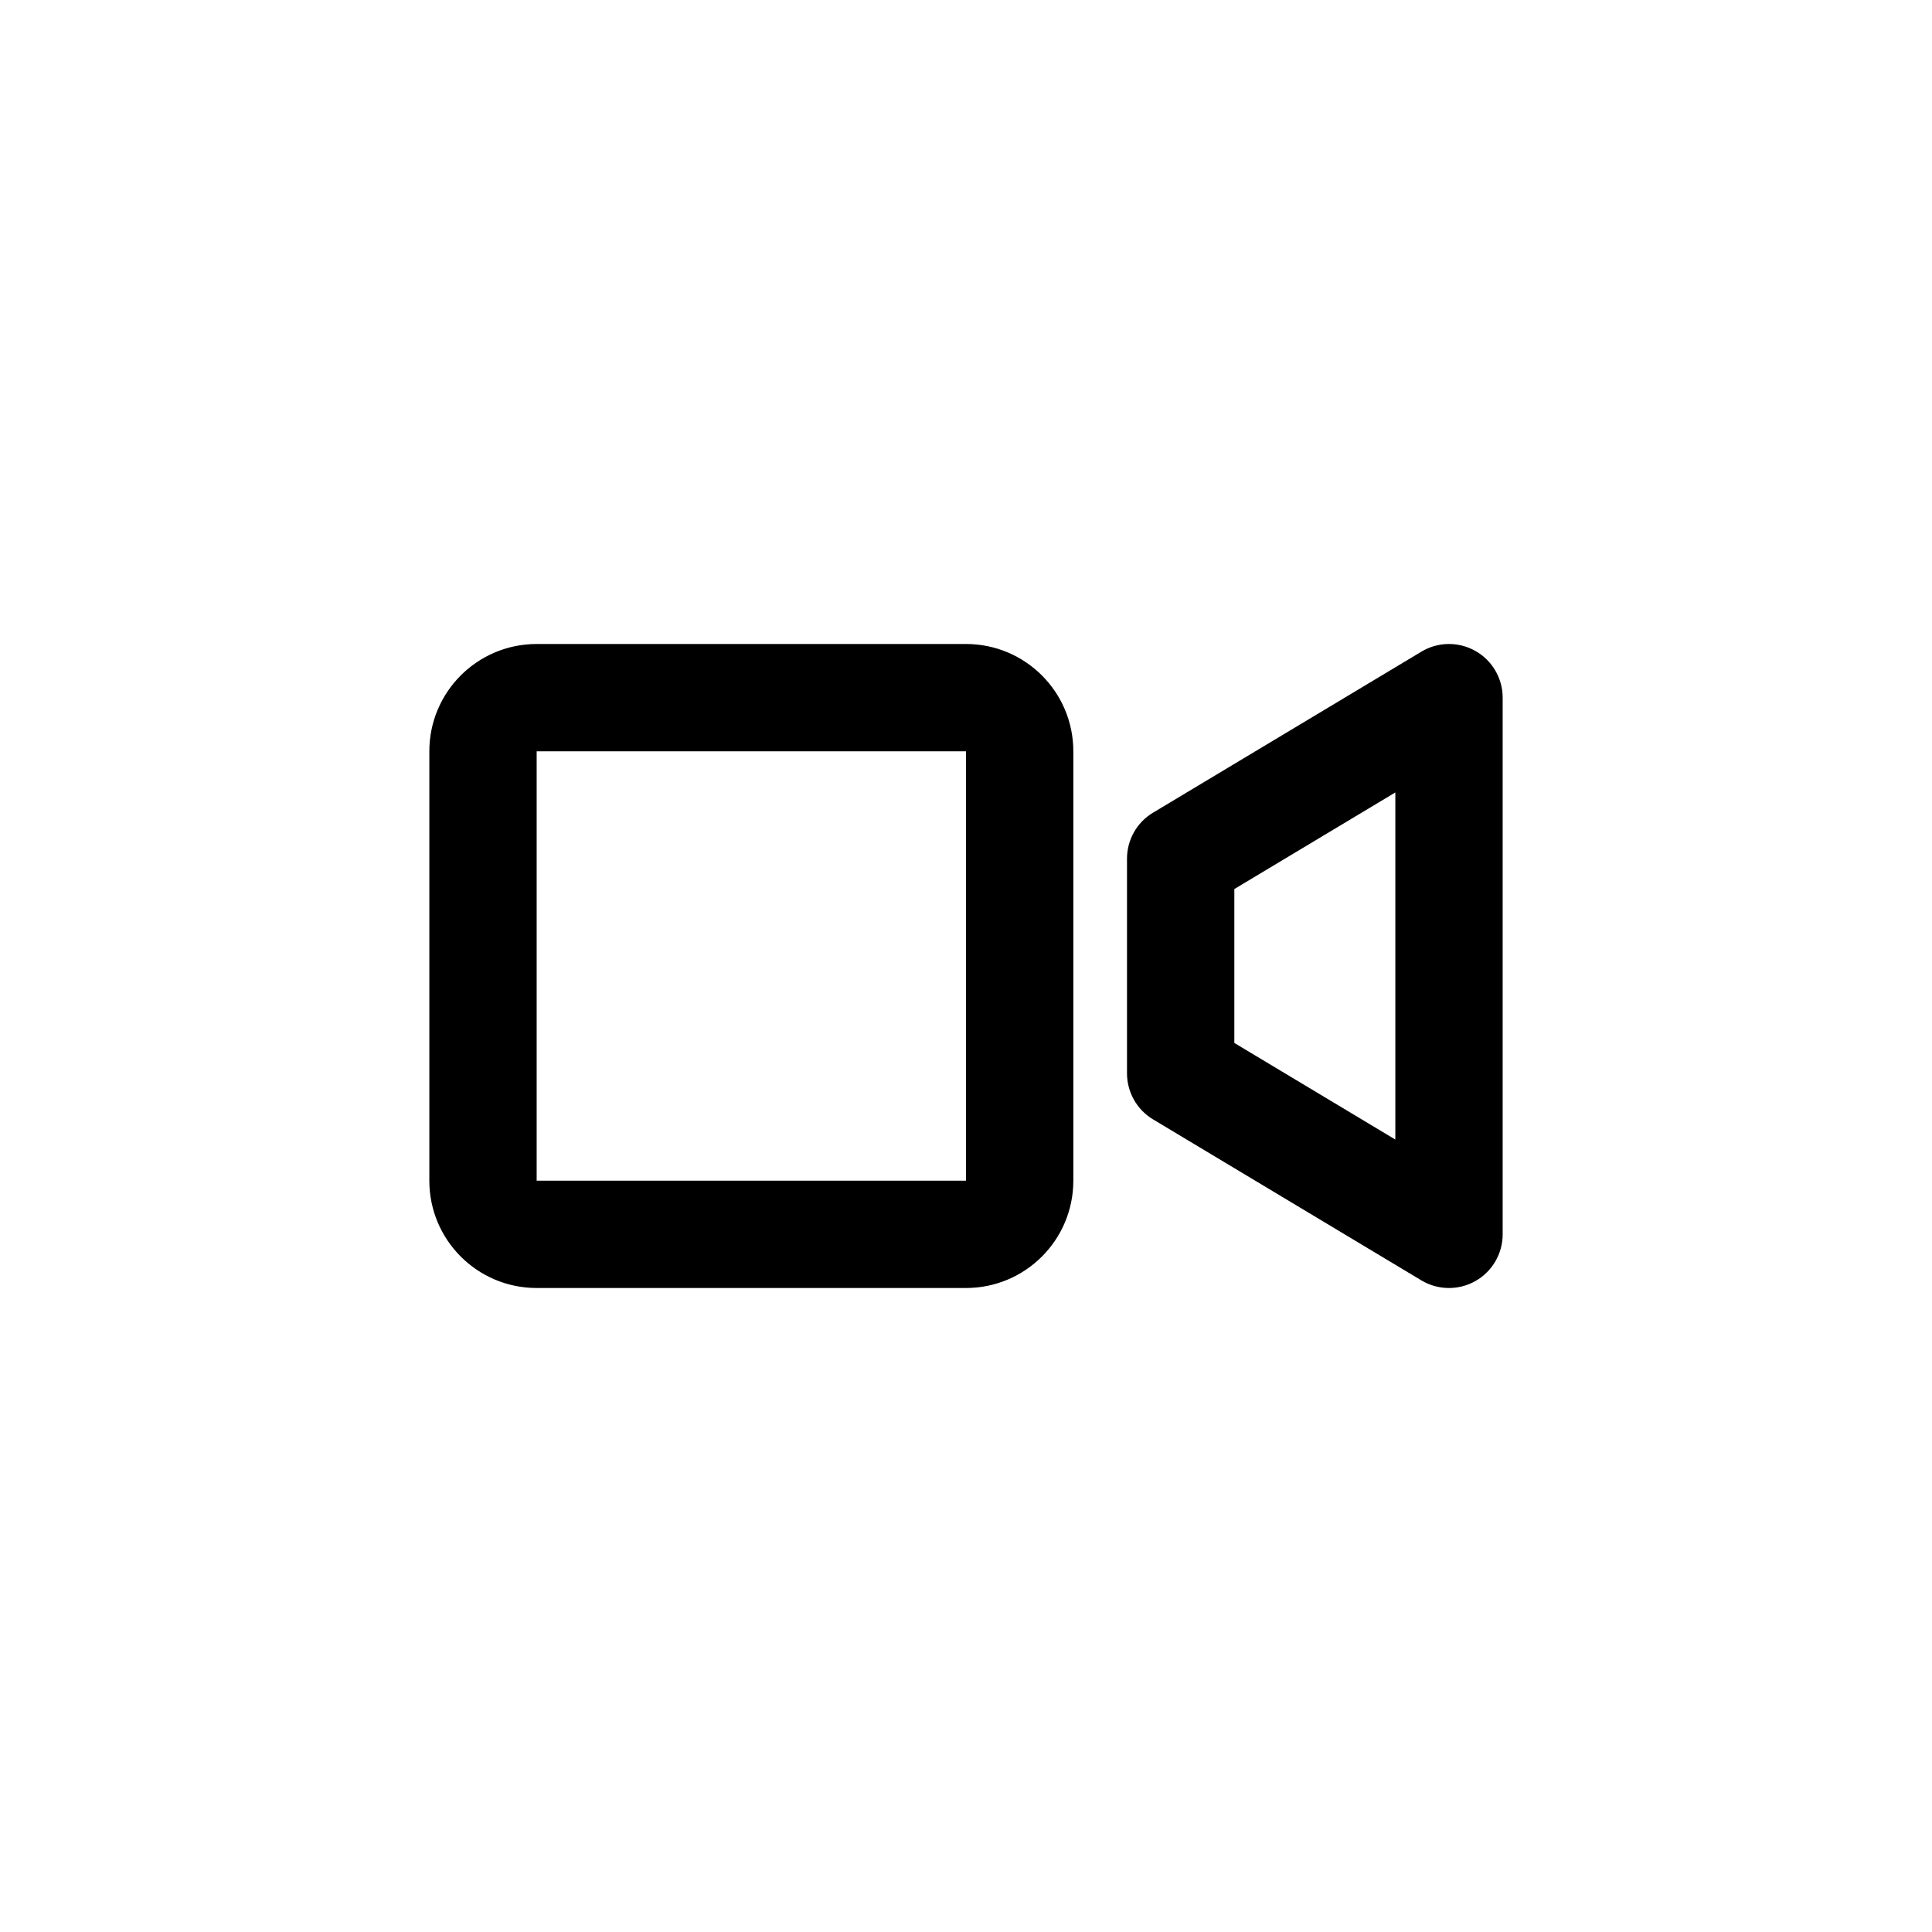
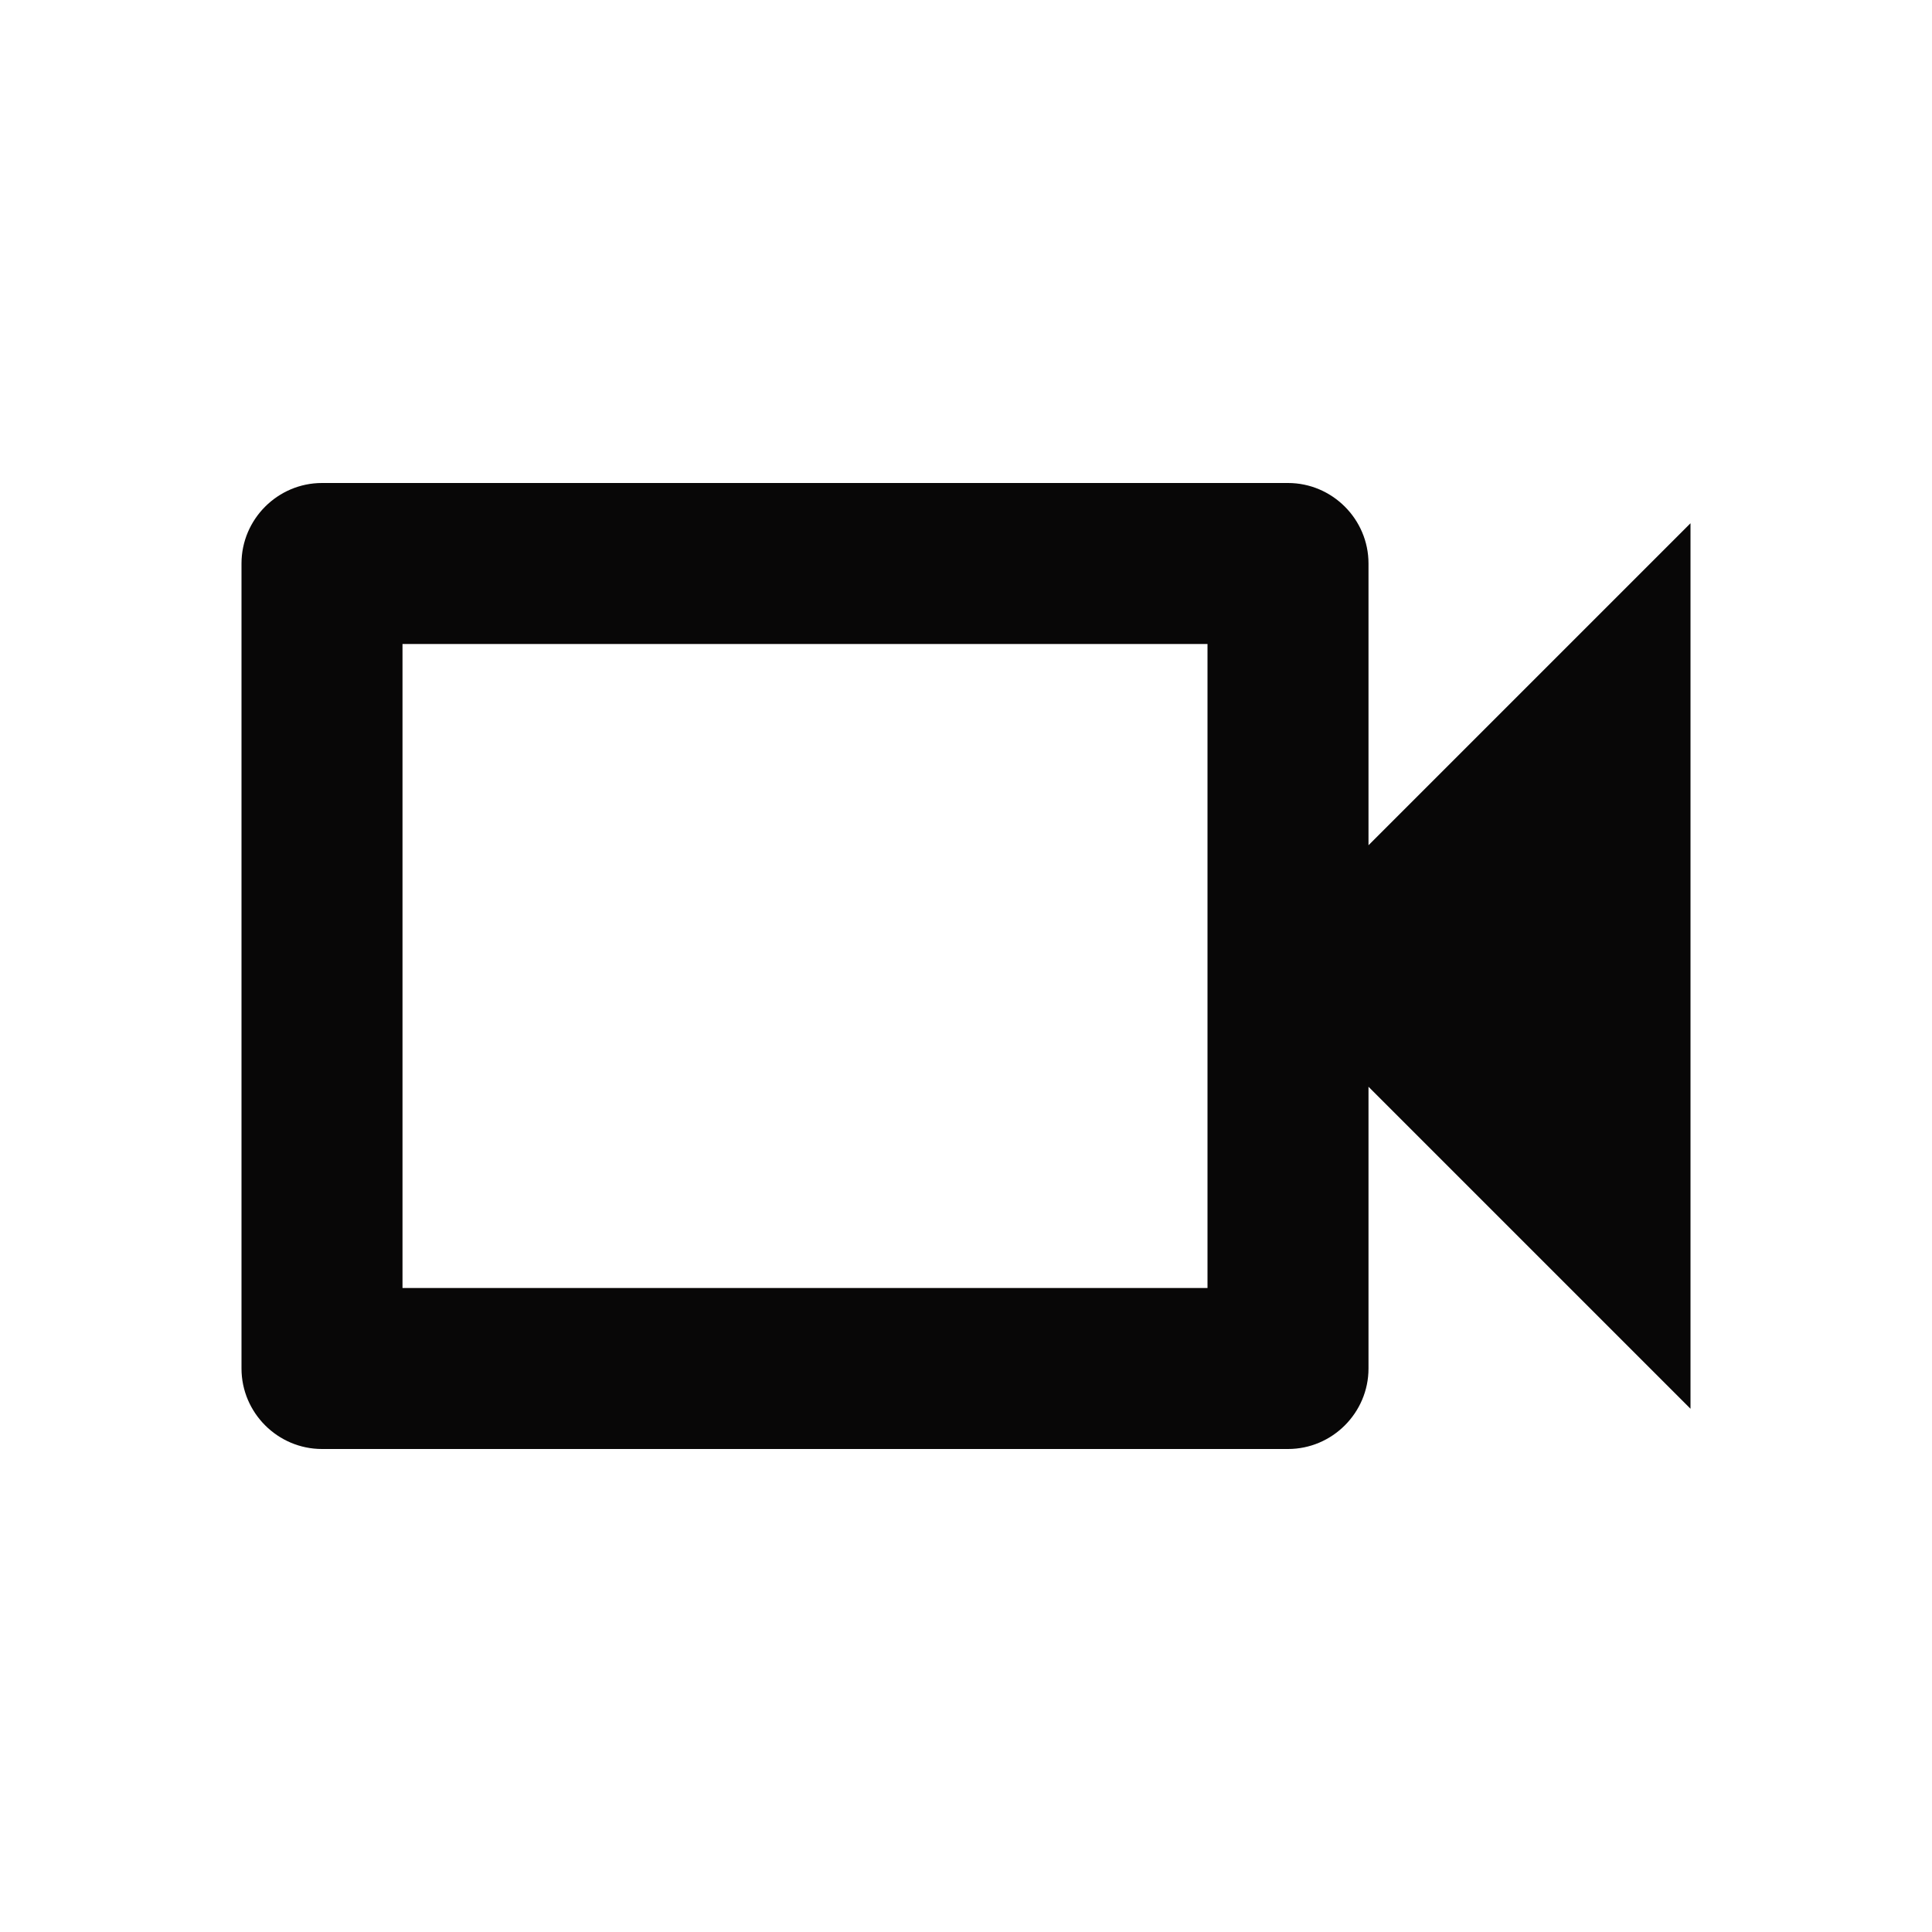
- <svg xmlns="http://www.w3.org/2000/svg" width="36" height="36" viewBox="0 0 36 36" fill="none">
-   <path fill-rule="evenodd" clip-rule="evenodd" d="M10 12C8.895 12 8 12.895 8 14V22C8 23.105 8.895 24 10 24H18C19.105 24 20 23.105 20 22V14C20 12.895 19.105 12 18 12H10ZM10 14H18V22H10V14ZM28 13C28 12.64 27.806 12.307 27.493 12.13C27.179 11.952 26.794 11.957 26.485 12.143L21.485 15.143C21.184 15.323 21 15.649 21 16V20C21 20.351 21.184 20.677 21.485 20.858L26.485 23.858C26.794 24.043 27.179 24.048 27.493 23.87C27.806 23.693 28 23.36 28 23V13ZM23 19.434V16.566L26 14.766V21.234L23 19.434Z" fill="black" />
+ <svg xmlns="http://www.w3.org/2000/svg" width="24" height="24" viewBox="0 0 24 24" fill="none">
+   <path d="M15 8V16H5V8H15ZM16 6H4C3.45 6 3 6.45 3 7V17C3 17.55 3.45 18 4 18H16C16.55 18 17 17.55 17 17V13.5L21 17.5V6.5L17 10.5V7C17 6.45 16.55 6 16 6Z" fill="#080707" />
</svg>
